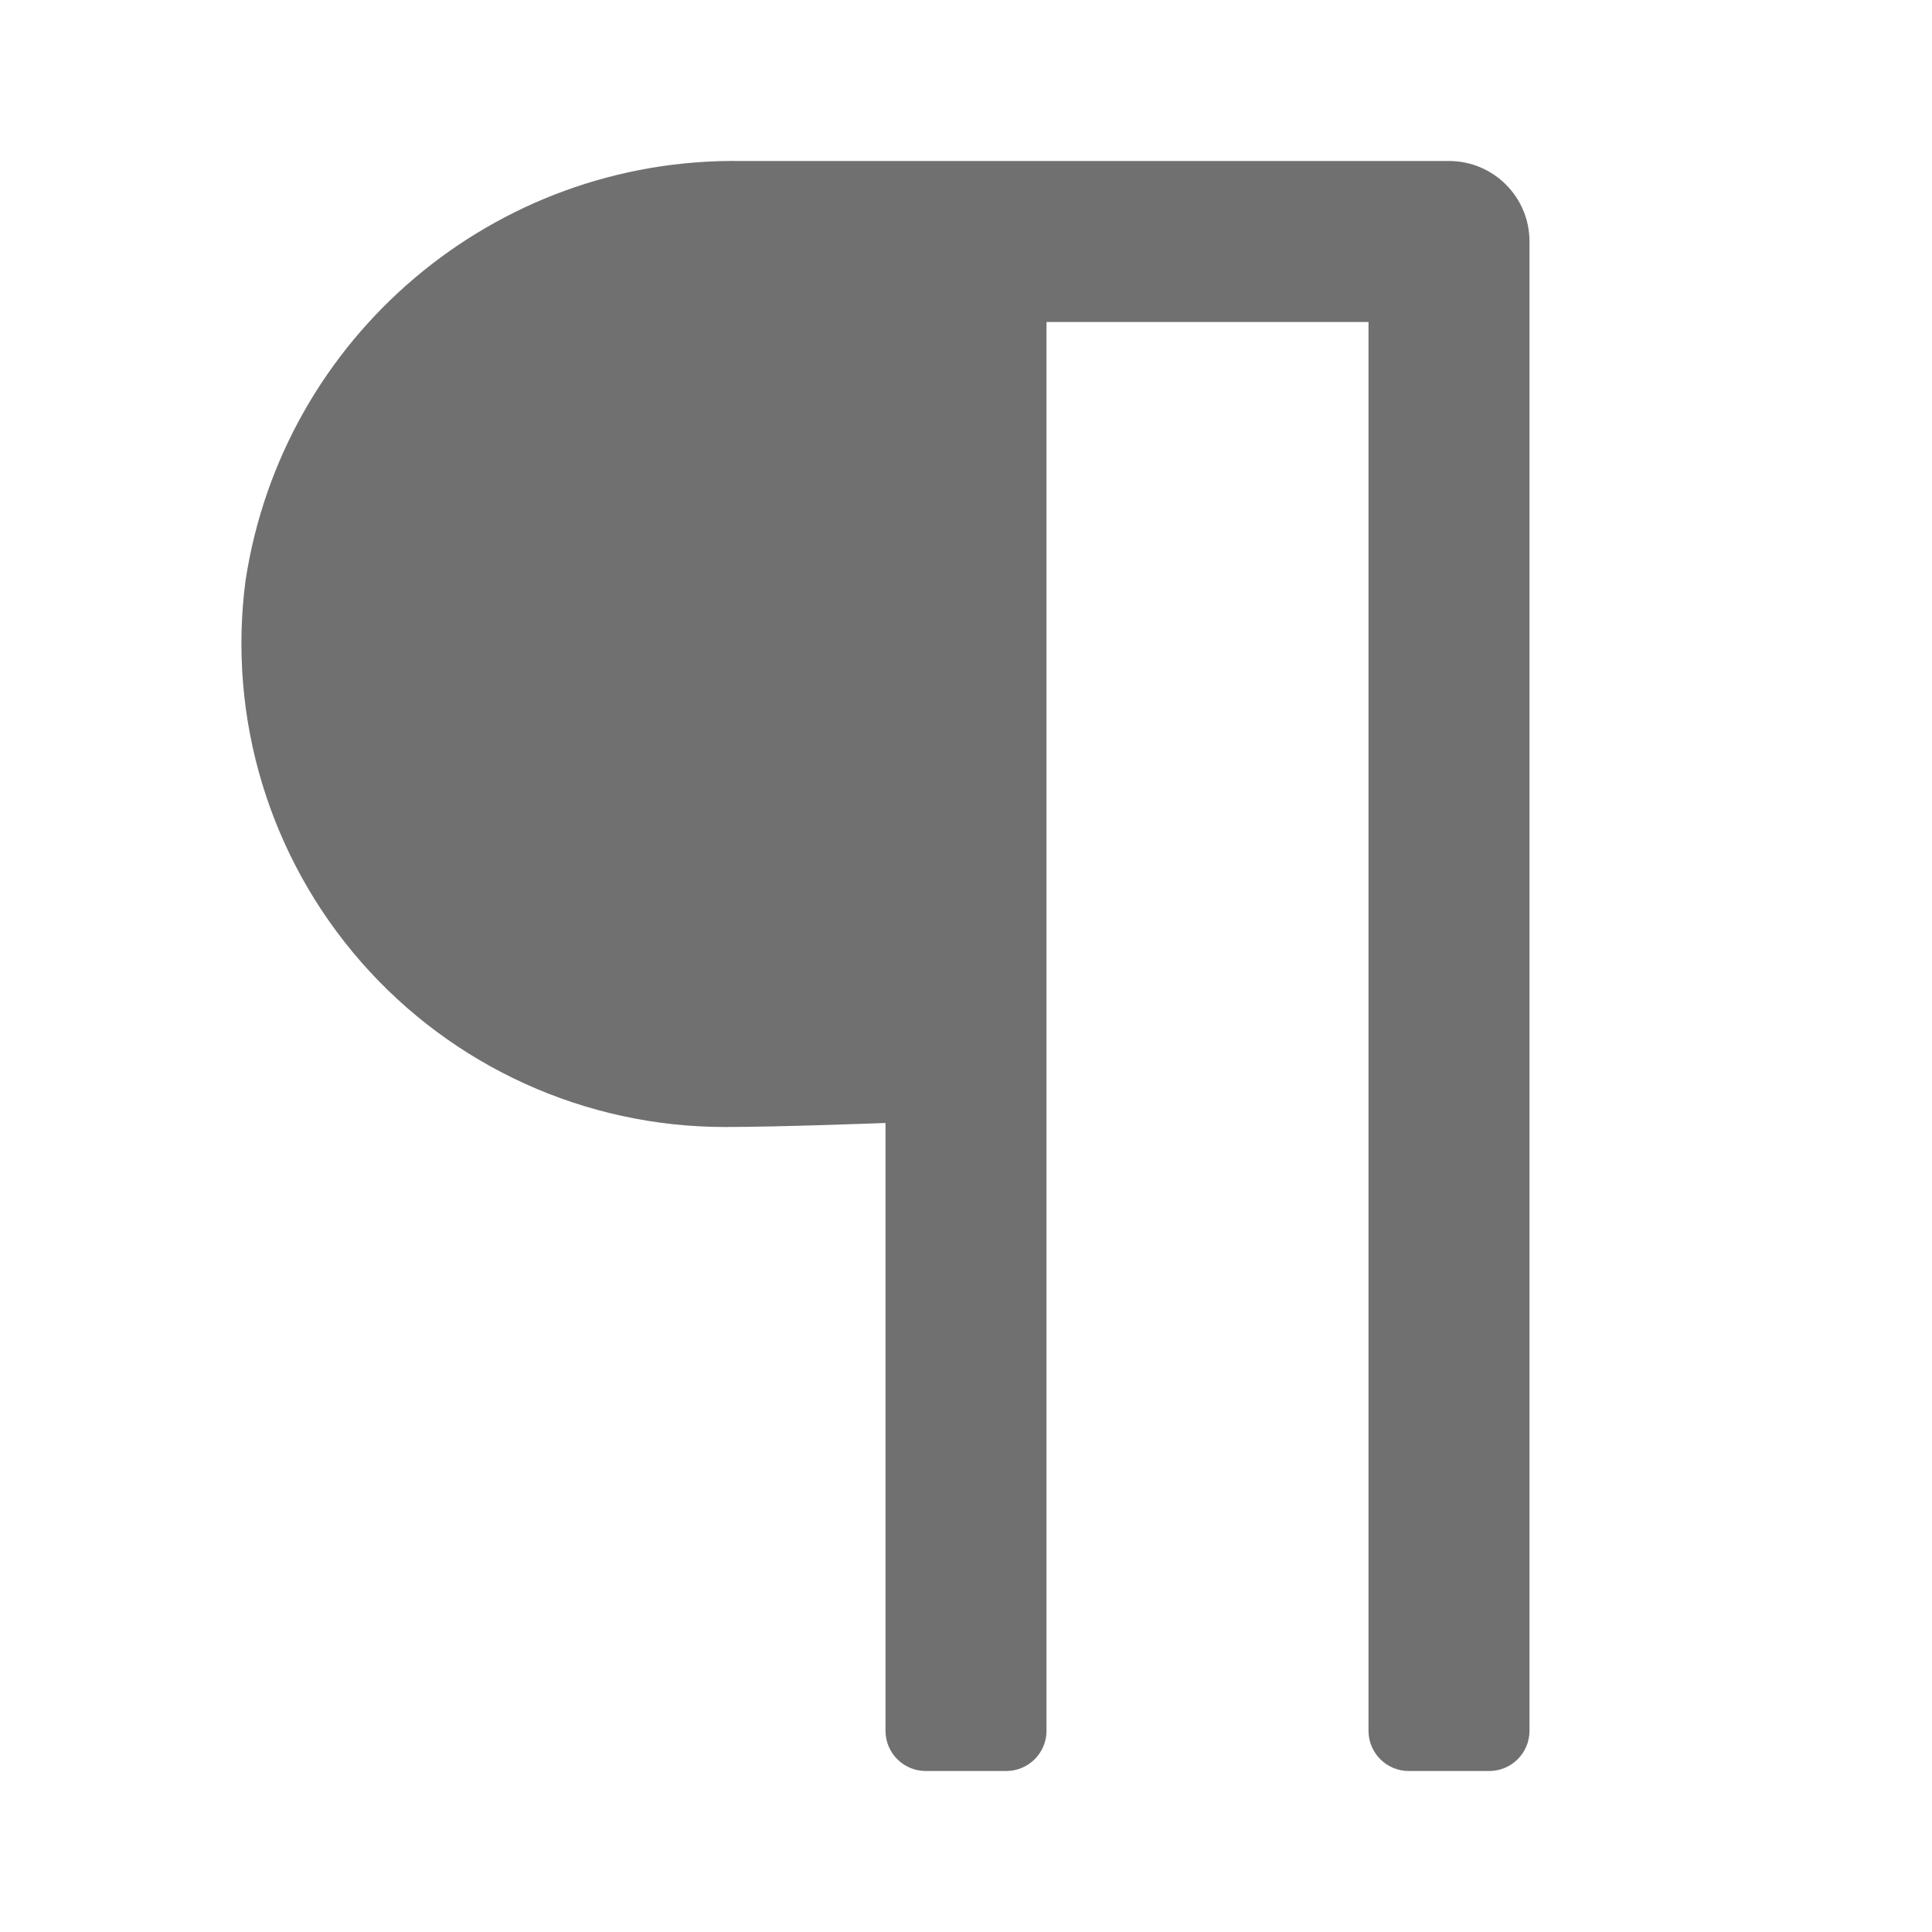
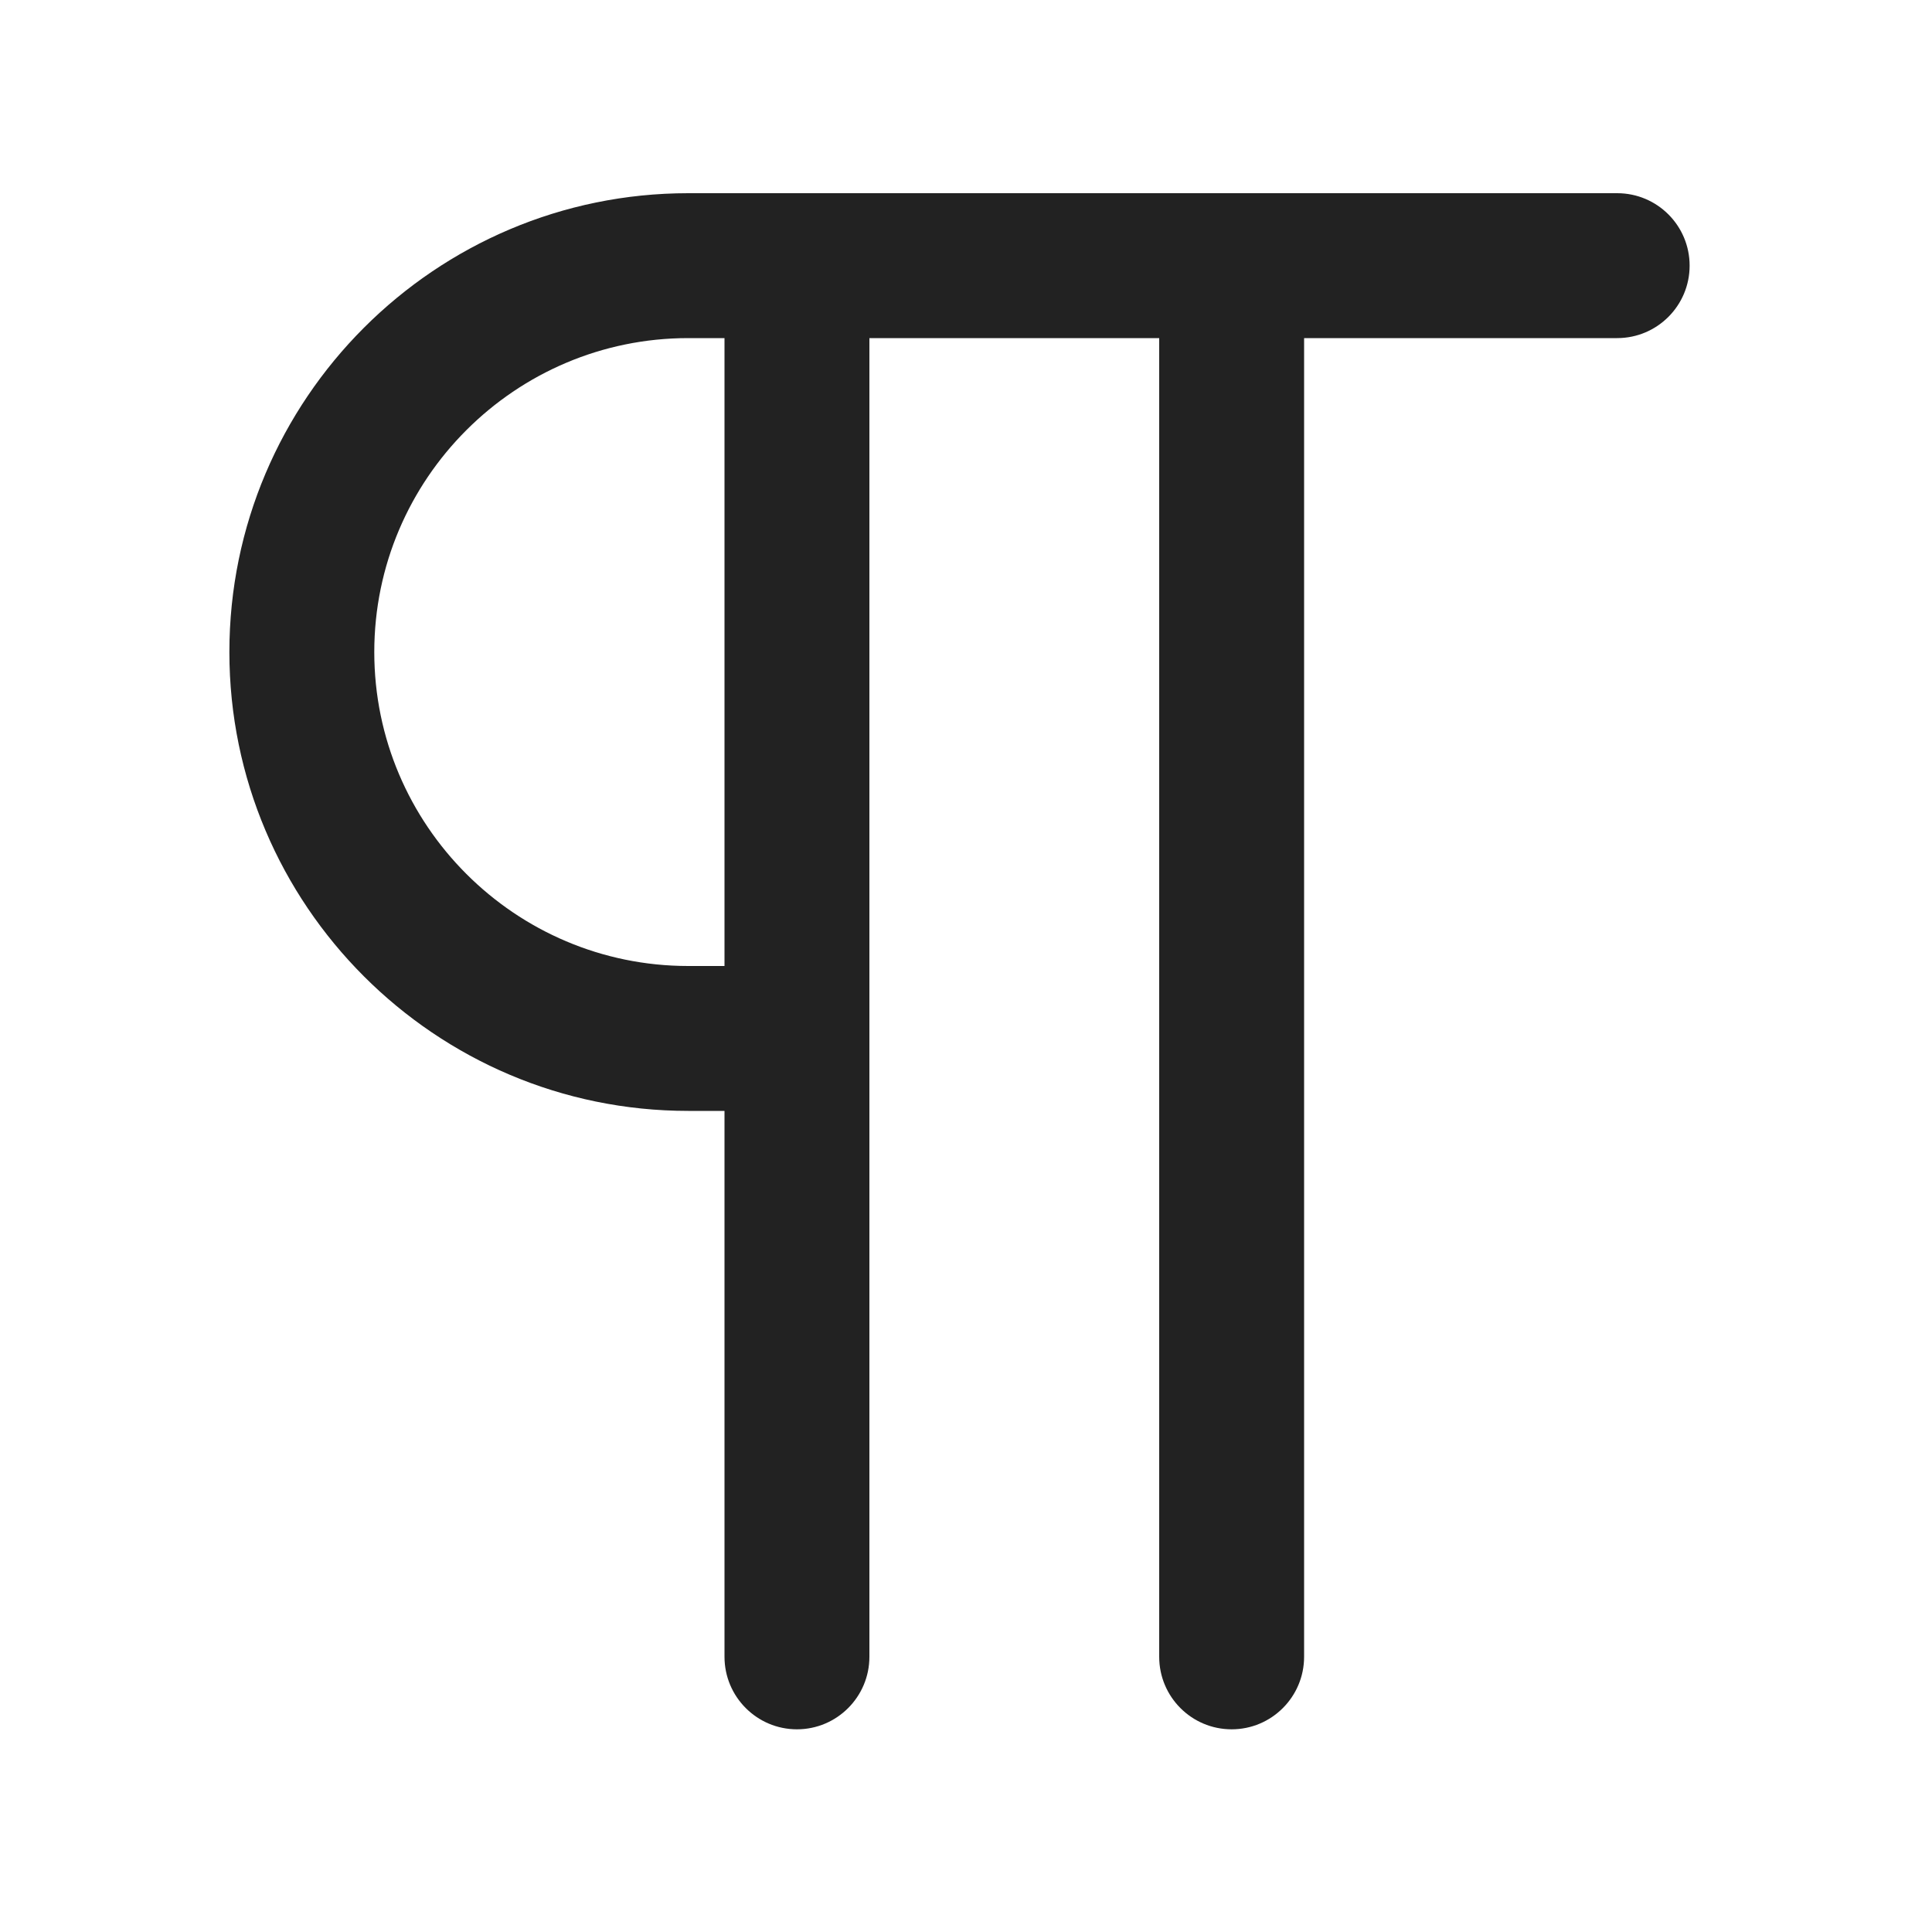
- <svg xmlns="http://www.w3.org/2000/svg" height="24" id="S_TextParagraph_24_N" viewBox="0 0 24 24" width="24">
-   <defs>
-     <style>
-       .fill {
-         fill: #707070;
-       }
- 
-       
-     </style>
-   </defs>
-   <rect id="Canvas" fill="#ff13dc" opacity="0" width="24" height="24" />
-   <path class="fill" d="M9.206,2A6.138,6.138,0,0,0,3.05,7.213,6.006,6.006,0,0,0,9,14c.7,0,2-.05,2-.05V21.5a.5.5,0,0,0,.5.5h1a.5.5,0,0,0,.5-.5V4h4V21.5a.5.5,0,0,0,.5.5h1a.5.5,0,0,0,.5-.5V3a1,1,0,0,0-1-1Z" />
+ <svg xmlns="http://www.w3.org/2000/svg" width="22" height="22" viewBox="0 0 22 22" fill="none">
+   <mask id="mask0_606_3279" style="mask-type:alpha" maskUnits="userSpaceOnUse" x="0" y="0" width="22" height="22">
+     <path d="M18.415 2.2H7.837C4.956 2.2 2.612 4.544 2.612 7.425C2.612 10.306 4.956 12.65 7.837 12.65H8.25V18.866C8.25 19.322 8.62 19.692 9.075 19.692C9.53 19.692 9.9 19.322 9.9 18.866V3.85H13.2V18.866C13.2 19.322 13.569 19.692 14.025 19.692C14.48 19.692 14.85 19.322 14.85 18.866V3.85H18.415C18.871 3.85 19.24 3.48 19.24 3.025C19.24 2.569 18.871 2.2 18.415 2.2ZM8.25 11H7.837C5.866 11 4.262 9.396 4.262 7.425C4.262 5.454 5.866 3.85 7.837 3.85H8.25V11Z" fill="#292929" />
+   </mask>
+   <g mask="url(#mask0_606_3279)">
+     <rect width="22" height="22" fill="#222222" />
+   </g>
</svg>
